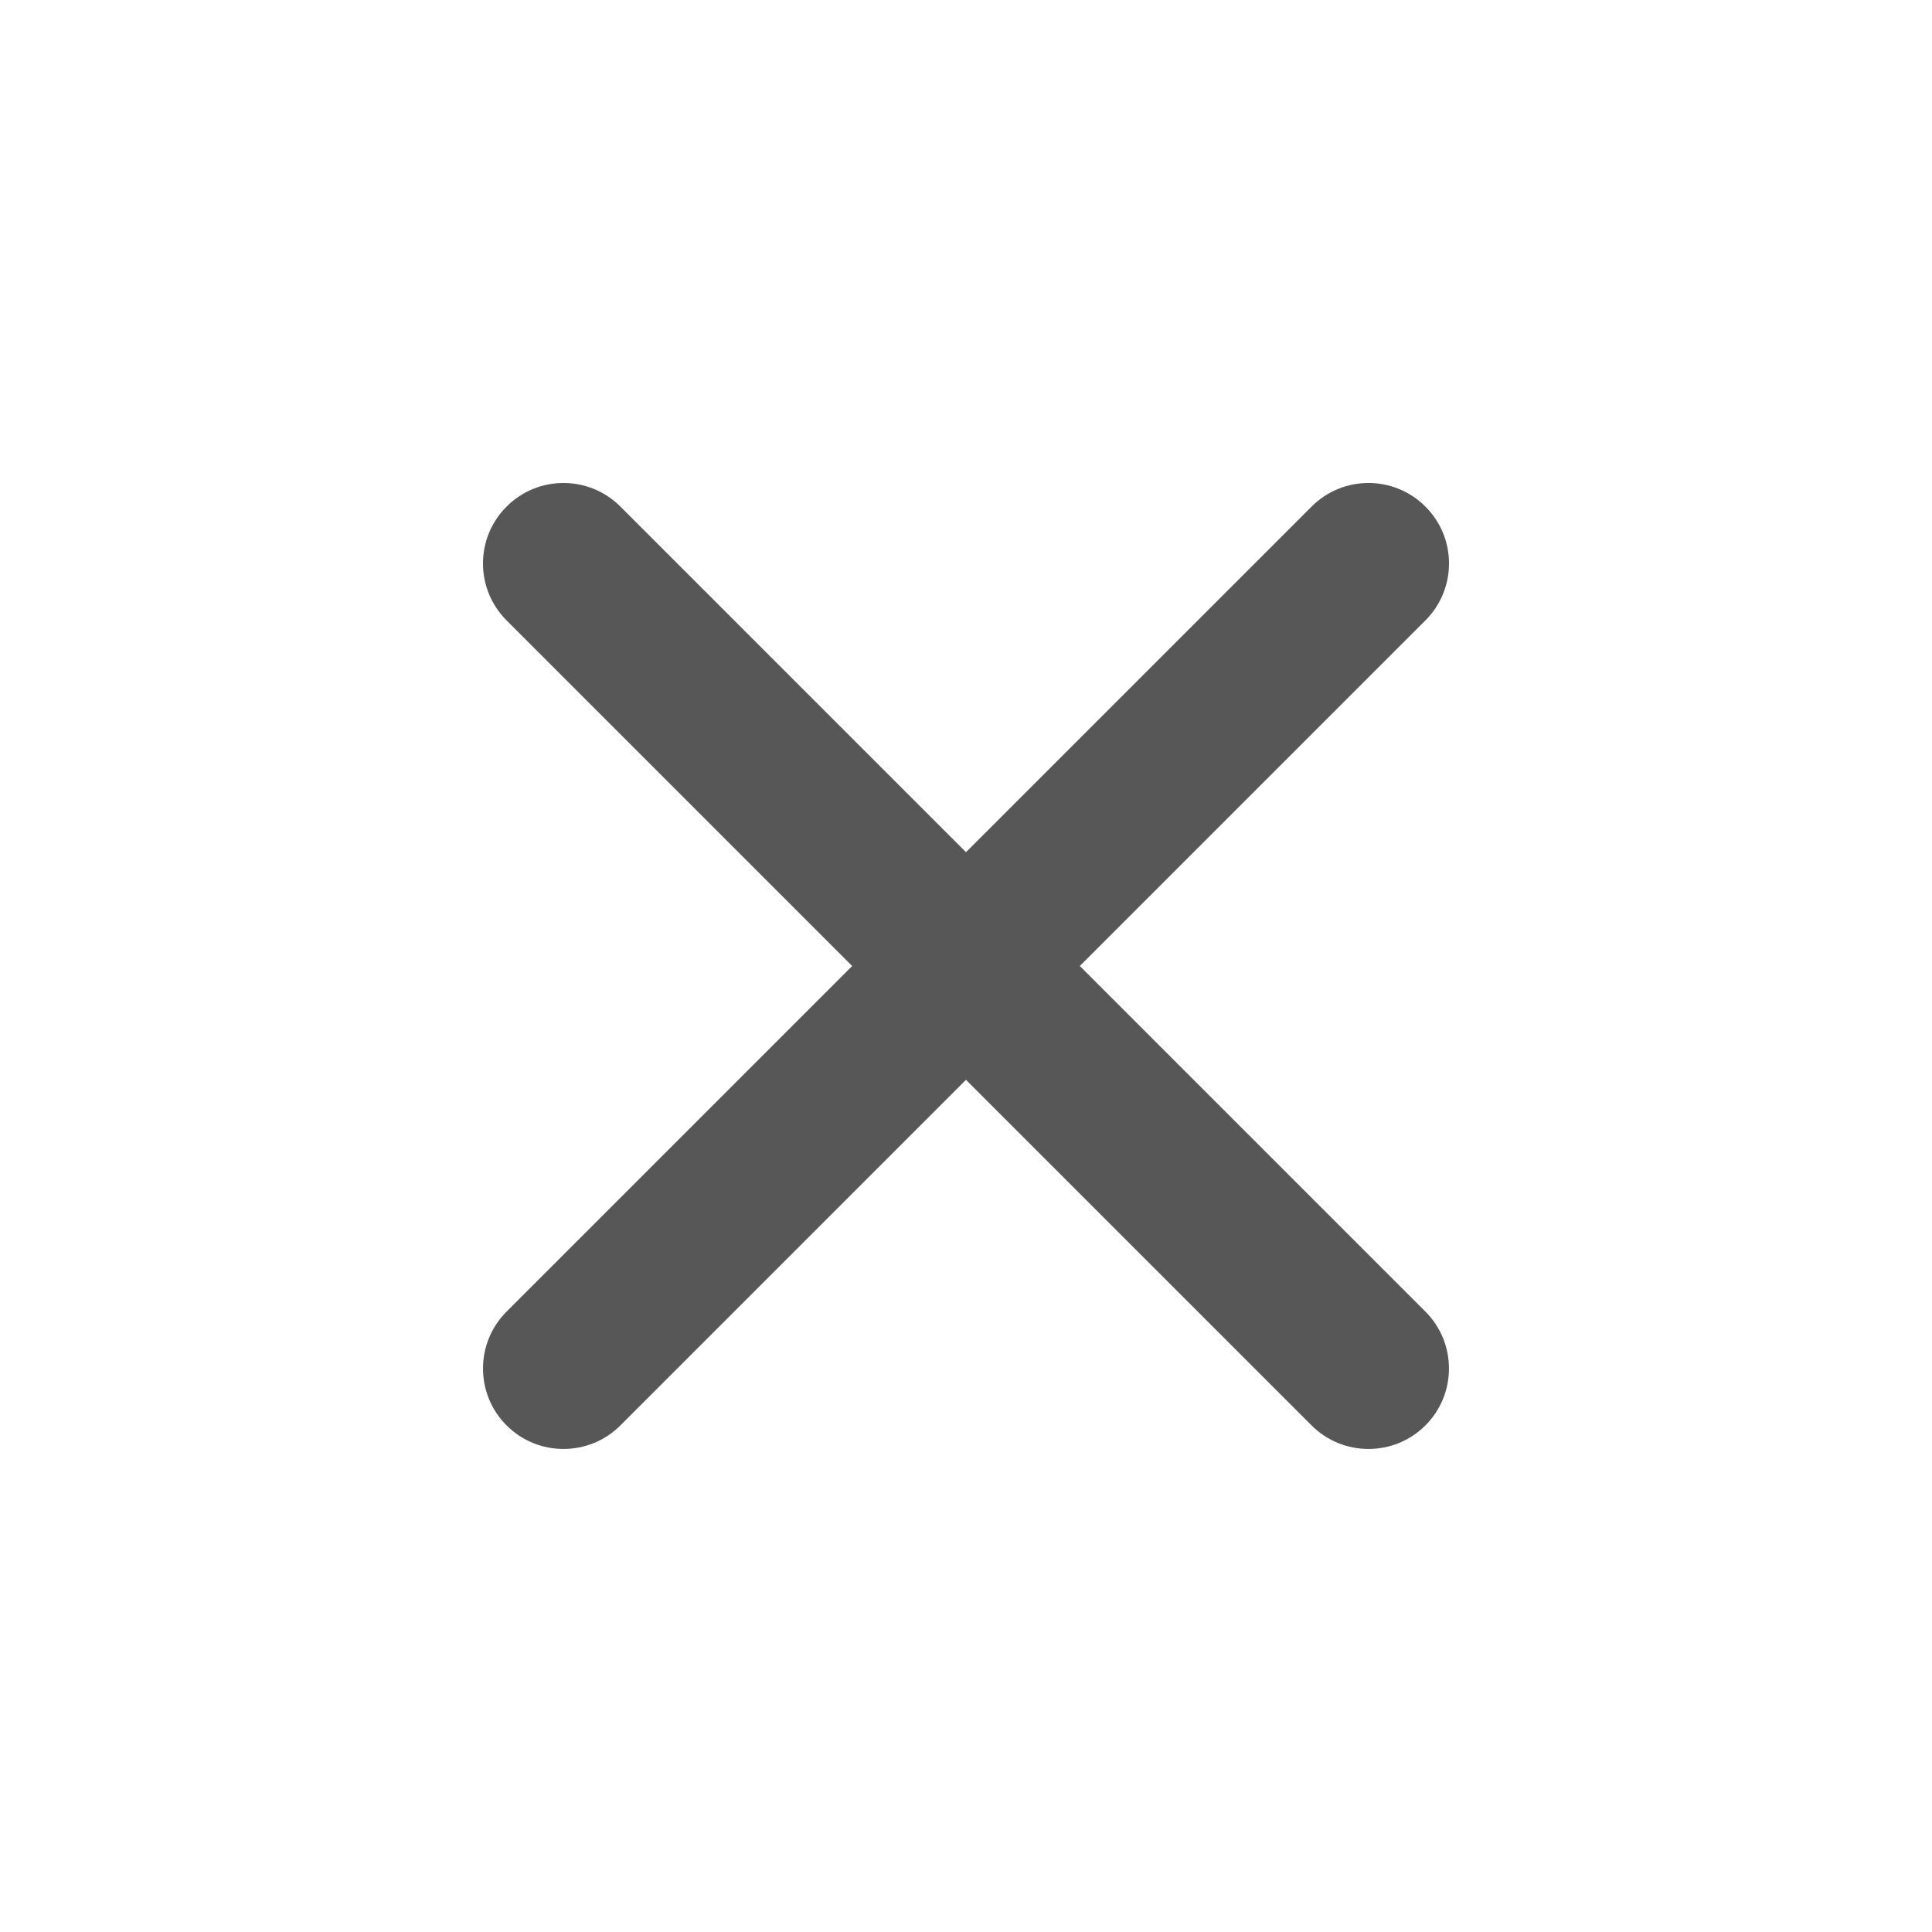
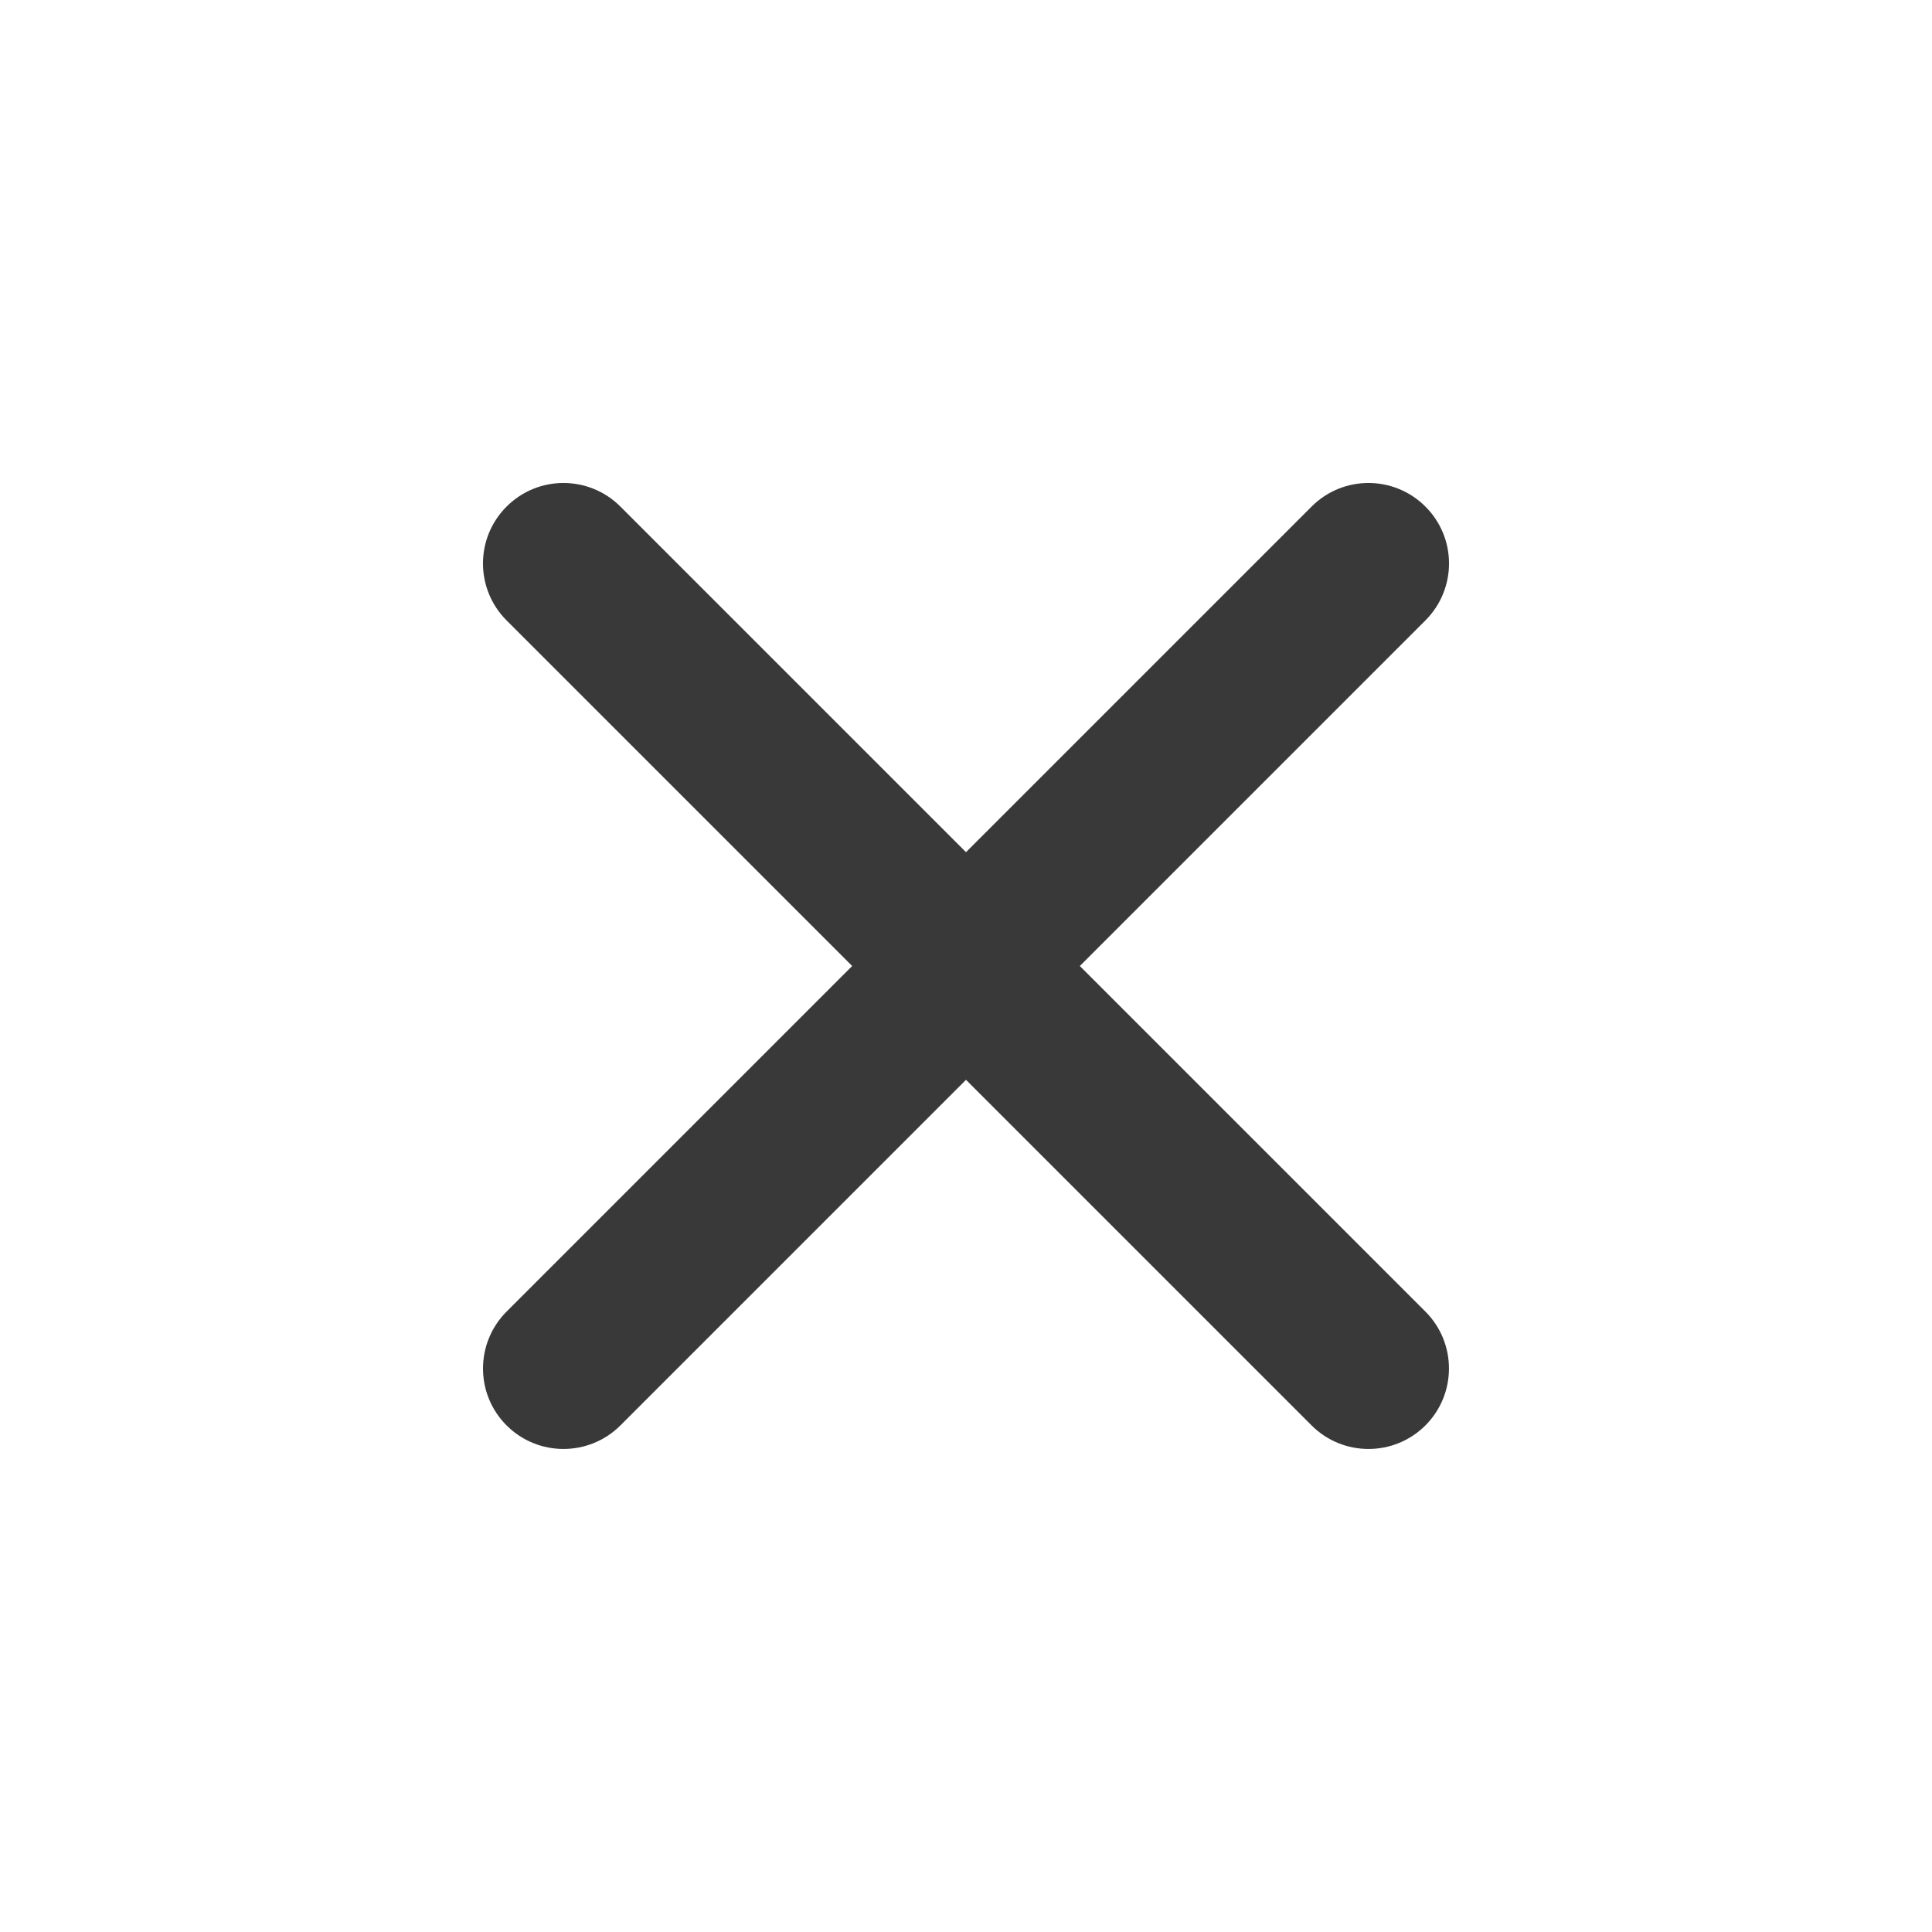
<svg xmlns="http://www.w3.org/2000/svg" preserveAspectRatio="none" overflow="visible" style="display: block;" width="24" height="24" viewBox="0 0 24 24" fill="none">
  <g id="close">
-     <path id="shape" d="M16.293 6.293C16.683 5.902 17.316 5.902 17.707 6.293C18.098 6.683 18.098 7.316 17.707 7.707L13.414 12L17.707 16.293C18.097 16.683 18.097 17.317 17.707 17.707C17.317 18.097 16.683 18.097 16.293 17.707L12 13.414L7.707 17.707C7.316 18.097 6.683 18.097 6.293 17.707C5.902 17.317 5.903 16.683 6.293 16.293L10.586 12L6.293 7.707C5.902 7.316 5.902 6.683 6.293 6.293C6.683 5.902 7.316 5.902 7.707 6.293L12 10.586L16.293 6.293Z" fill="#575757" />
+     <path id="shape" d="M16.293 6.293C16.683 5.902 17.316 5.902 17.707 6.293C18.098 6.683 18.098 7.316 17.707 7.707L13.414 12L17.707 16.293C18.097 16.683 18.097 17.317 17.707 17.707C17.317 18.097 16.683 18.097 16.293 17.707L12 13.414L7.707 17.707C7.316 18.097 6.683 18.097 6.293 17.707C5.902 17.317 5.903 16.683 6.293 16.293L10.586 12L6.293 7.707C5.902 7.316 5.902 6.683 6.293 6.293C6.683 5.902 7.316 5.902 7.707 6.293L12 10.586L16.293 6.293Z" fill="#393939" />
  </g>
</svg>
